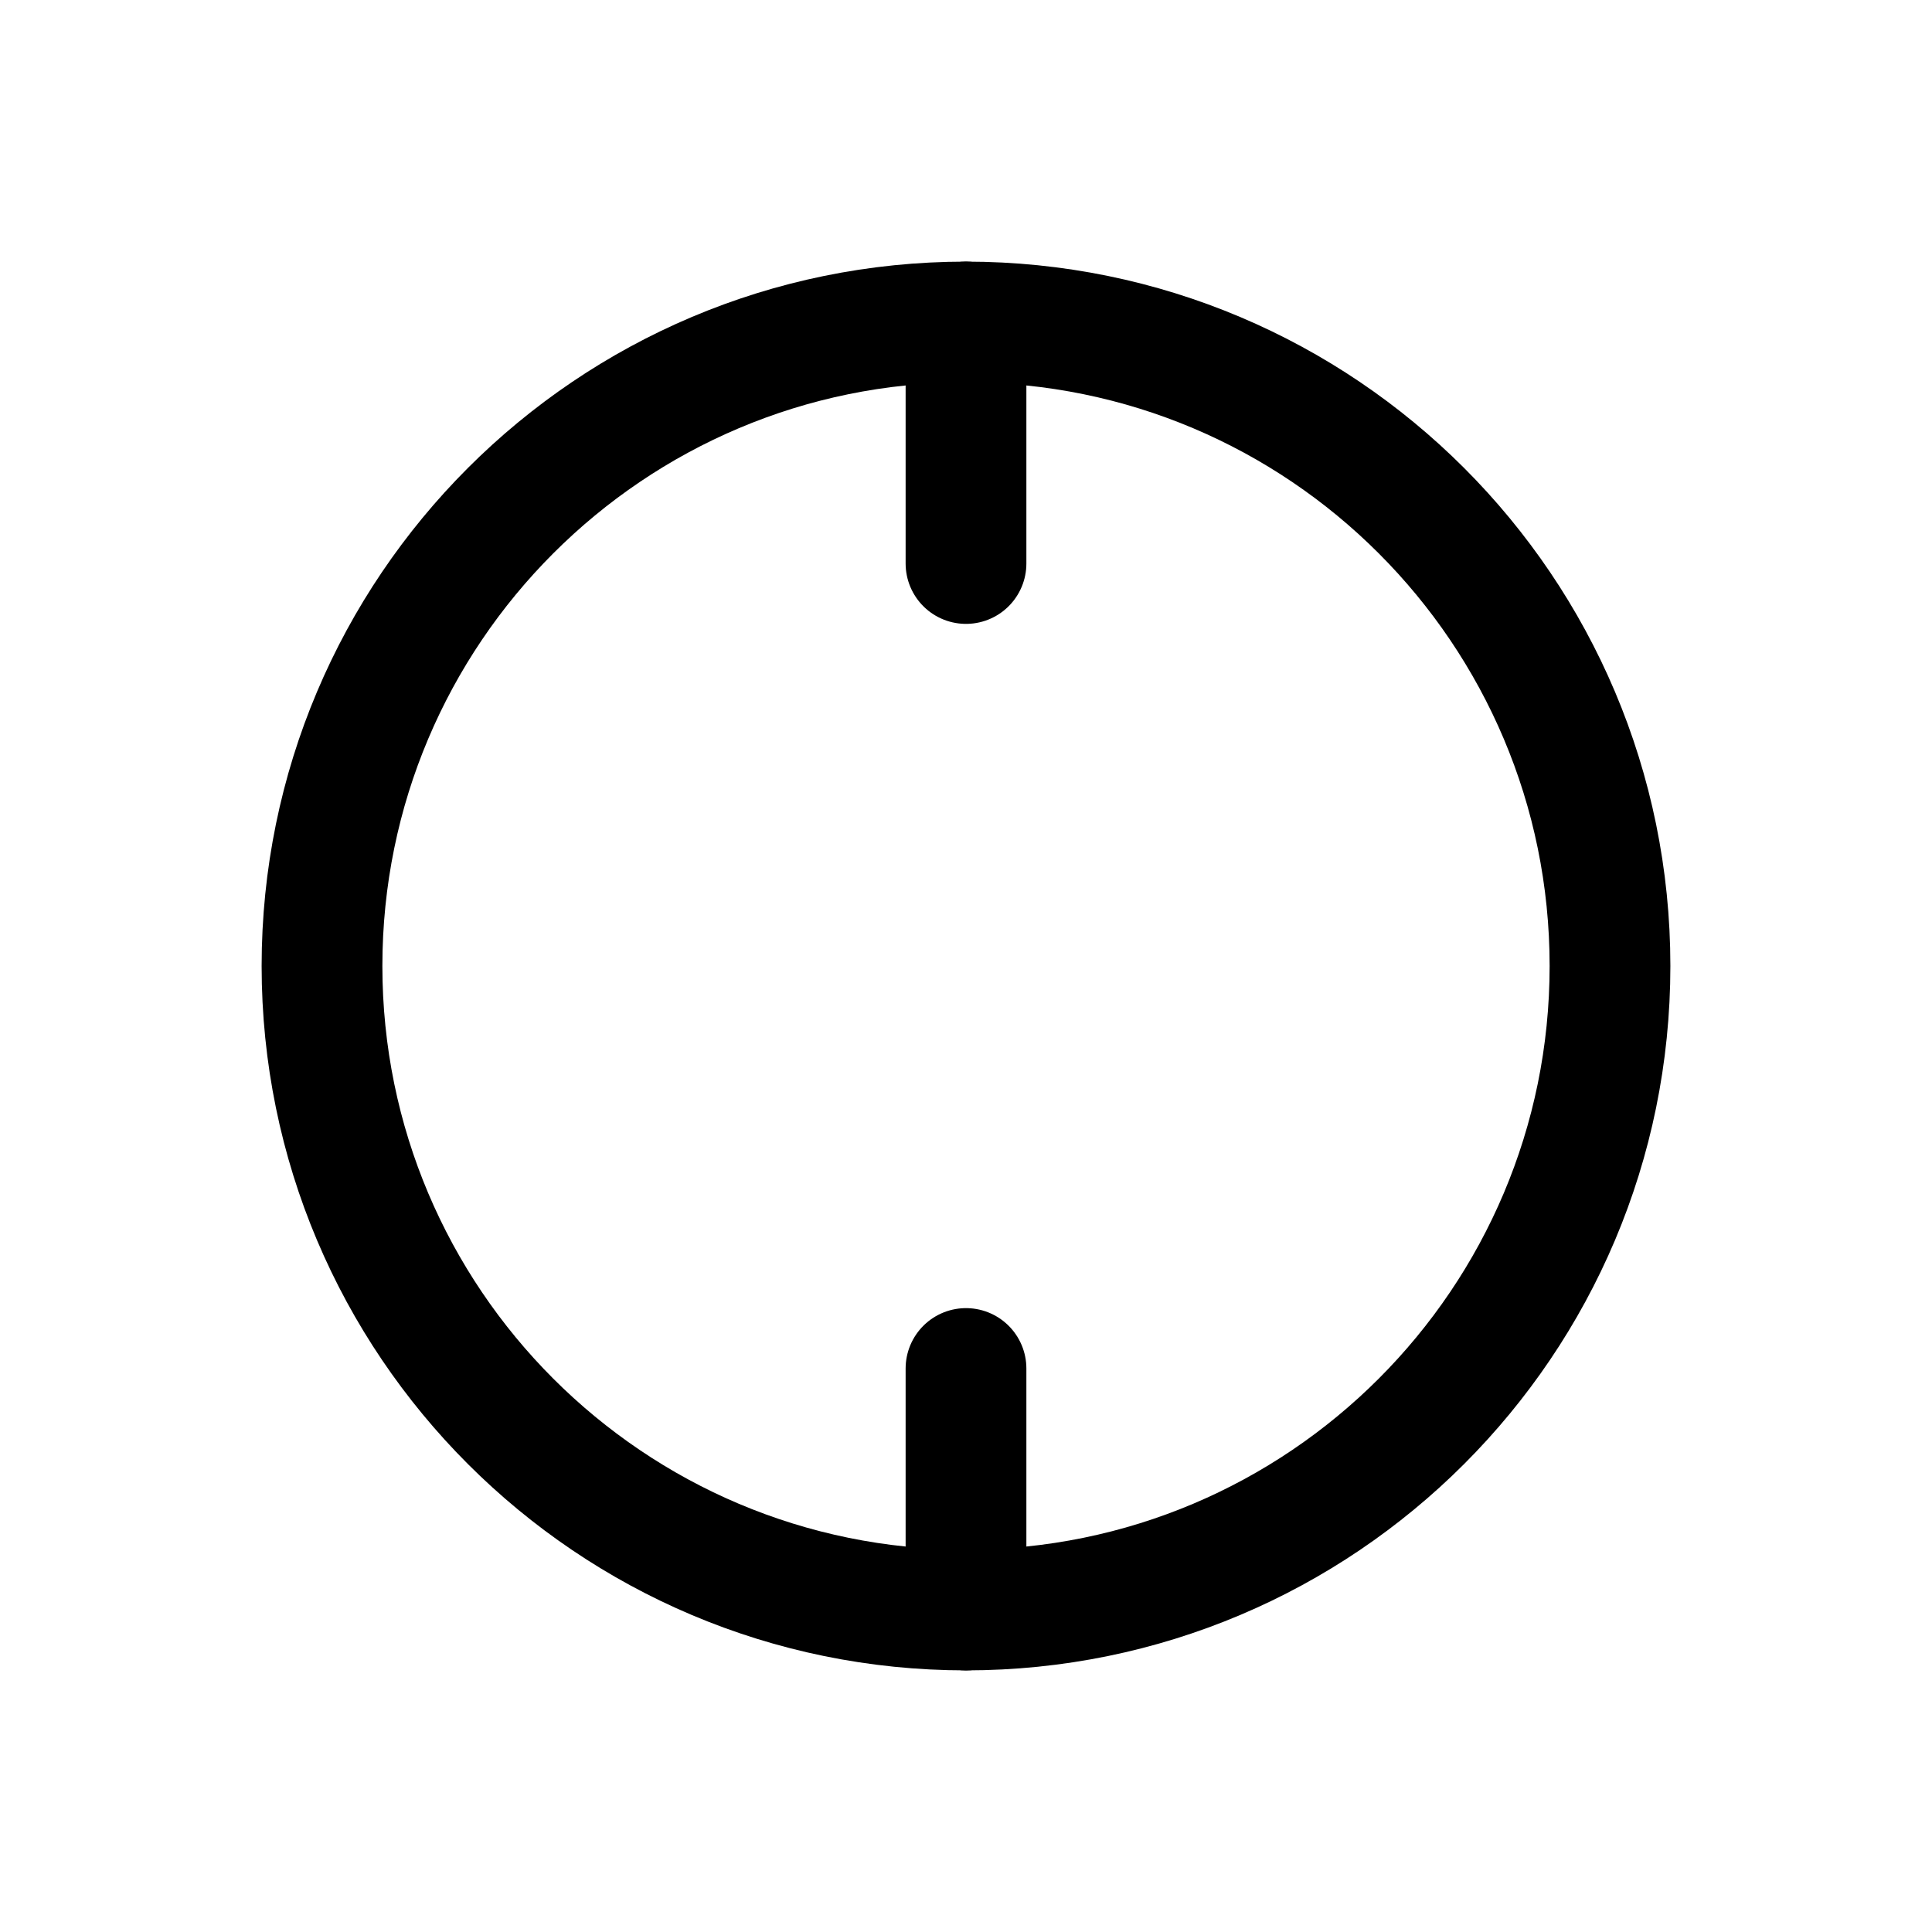
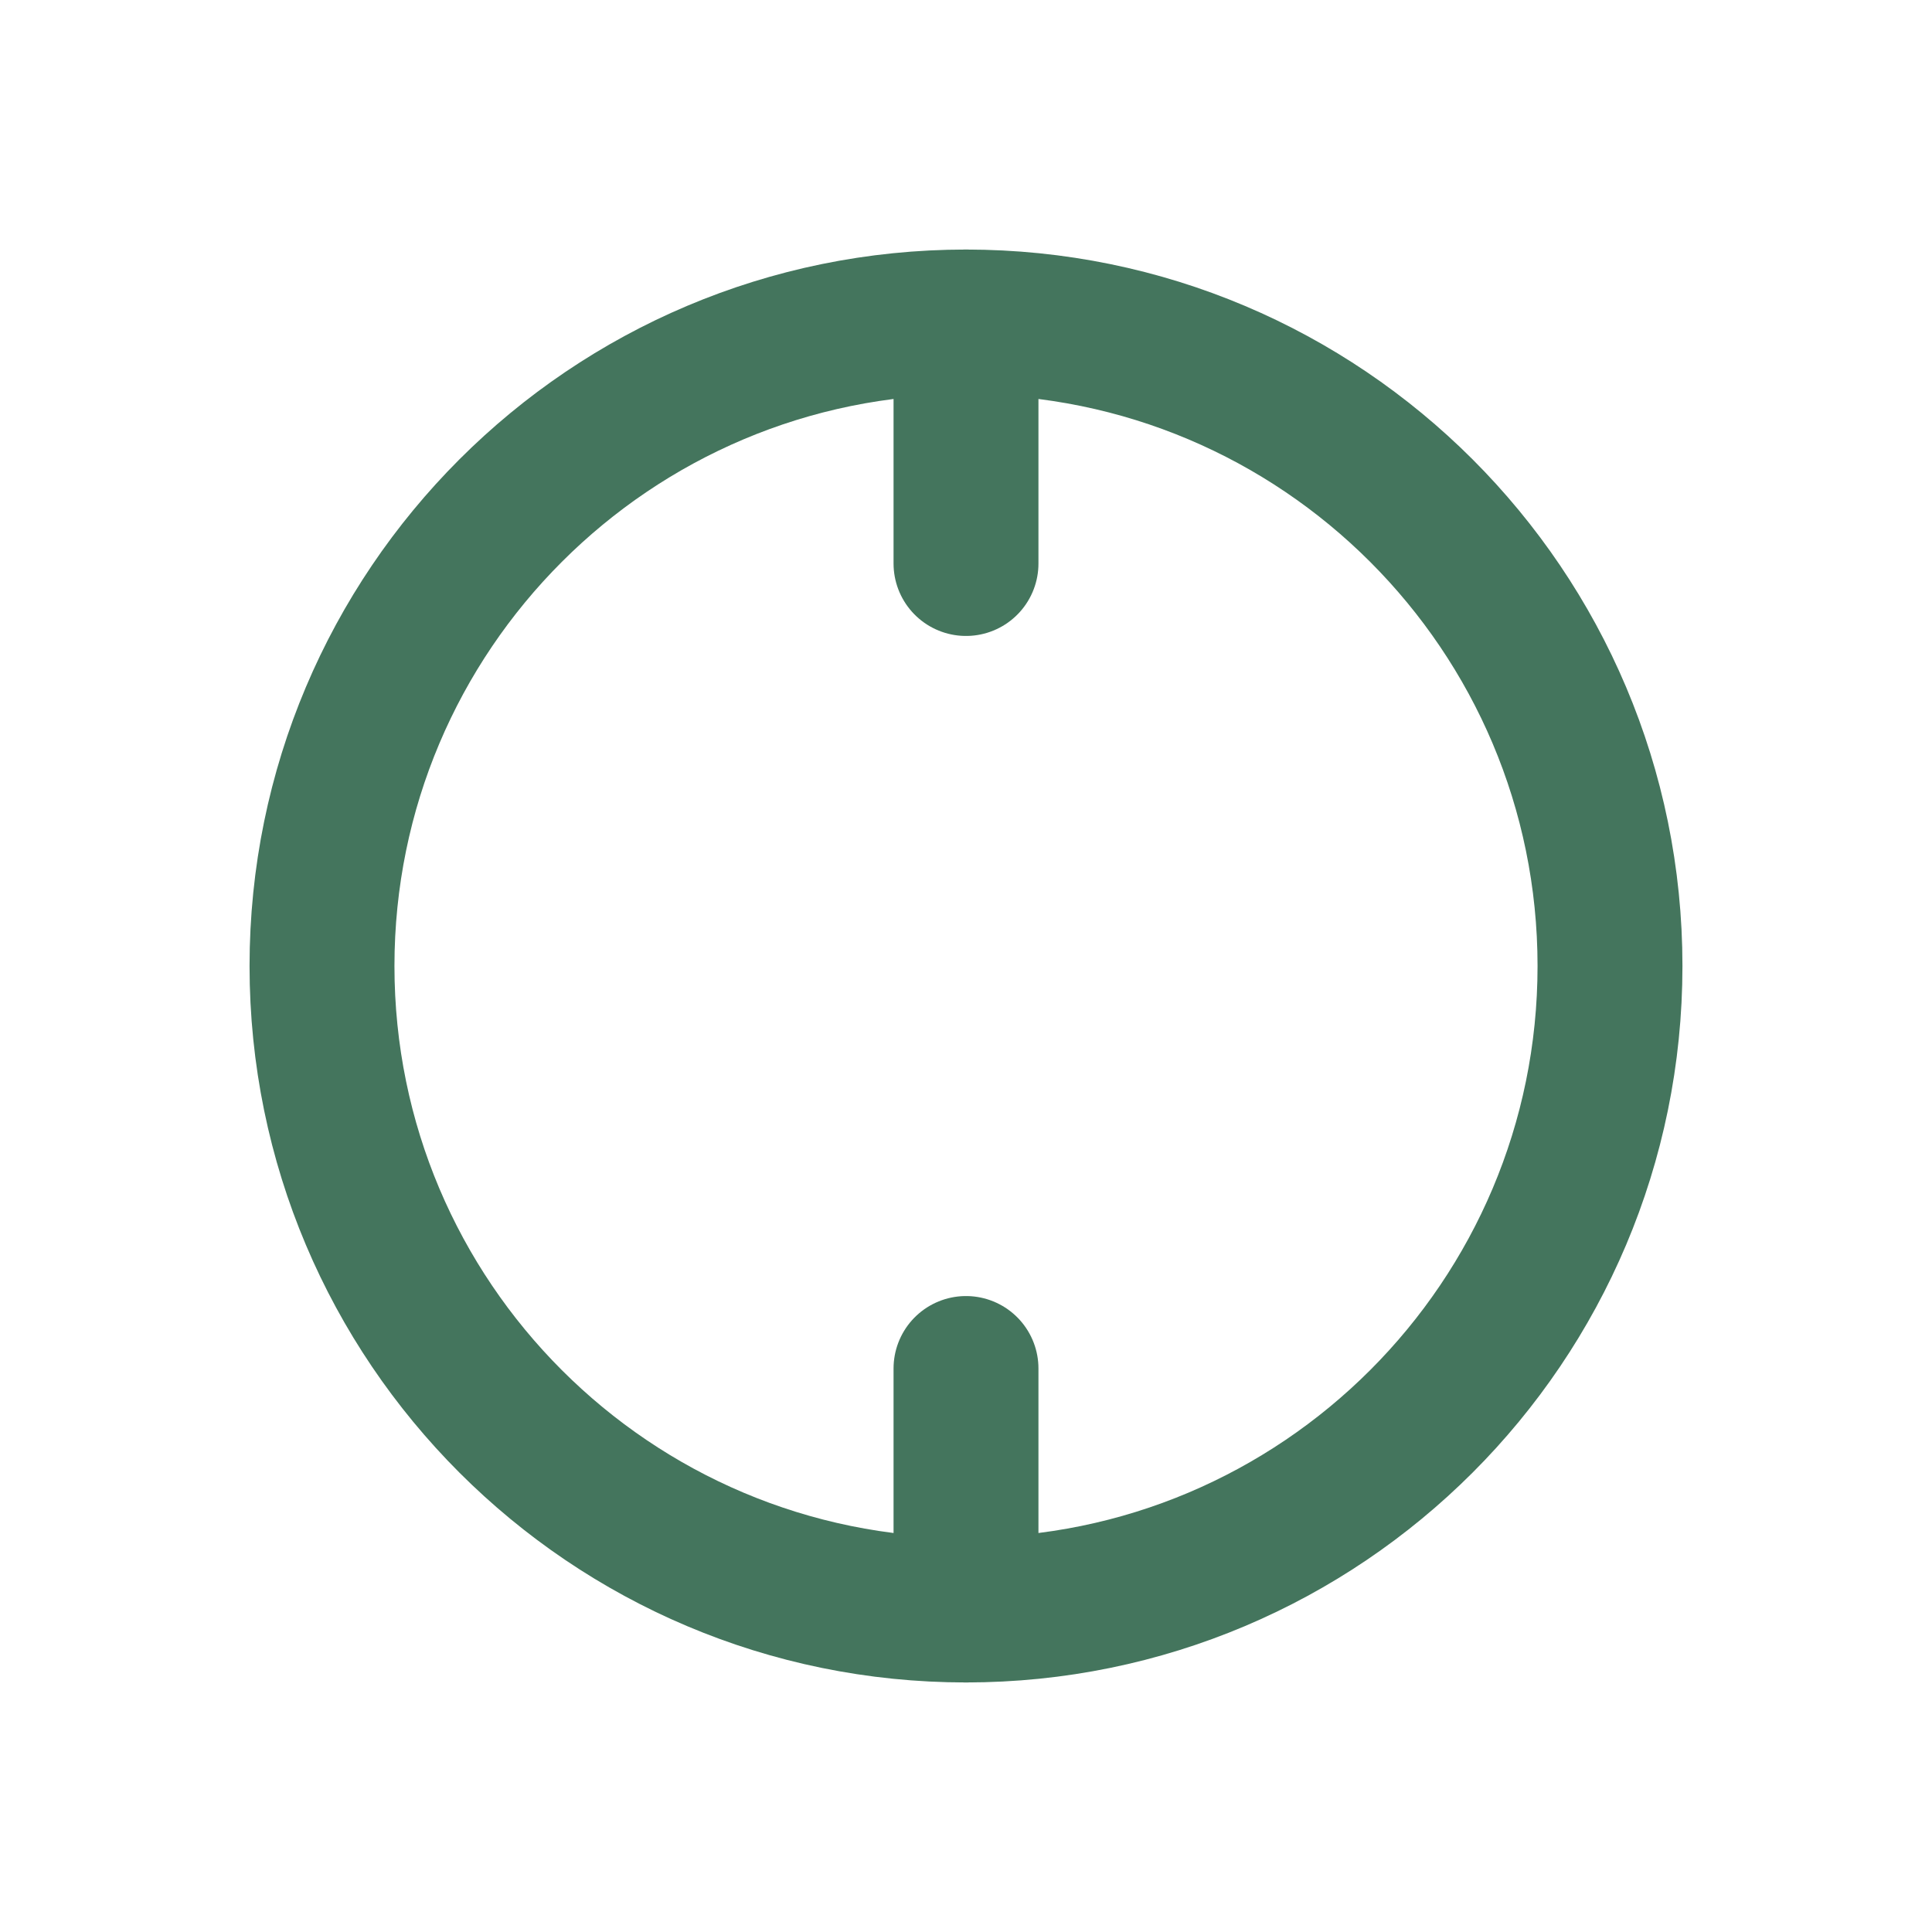
- <svg xmlns="http://www.w3.org/2000/svg" viewBox="0 0 24 24" fill="none" stroke="currentColor" stroke-width="1.5" stroke-linecap="round" stroke-linejoin="round">
-   <circle cx="12" cy="12" r="8" />
-   <path d="M12 4v3" />
-   <path d="M12 20v-3" />
+ <svg xmlns="http://www.w3.org/2000/svg" viewBox="0 0 24 24" fill="none">
+   <g stroke="#44755d" stroke-width="1.8" stroke-linecap="round" stroke-linejoin="round">
+     <circle cx="12" cy="12" r="8" />
+     <path d="M12 4v3" />
+     <path d="M12 20v-3" />
+   </g>
</svg>
